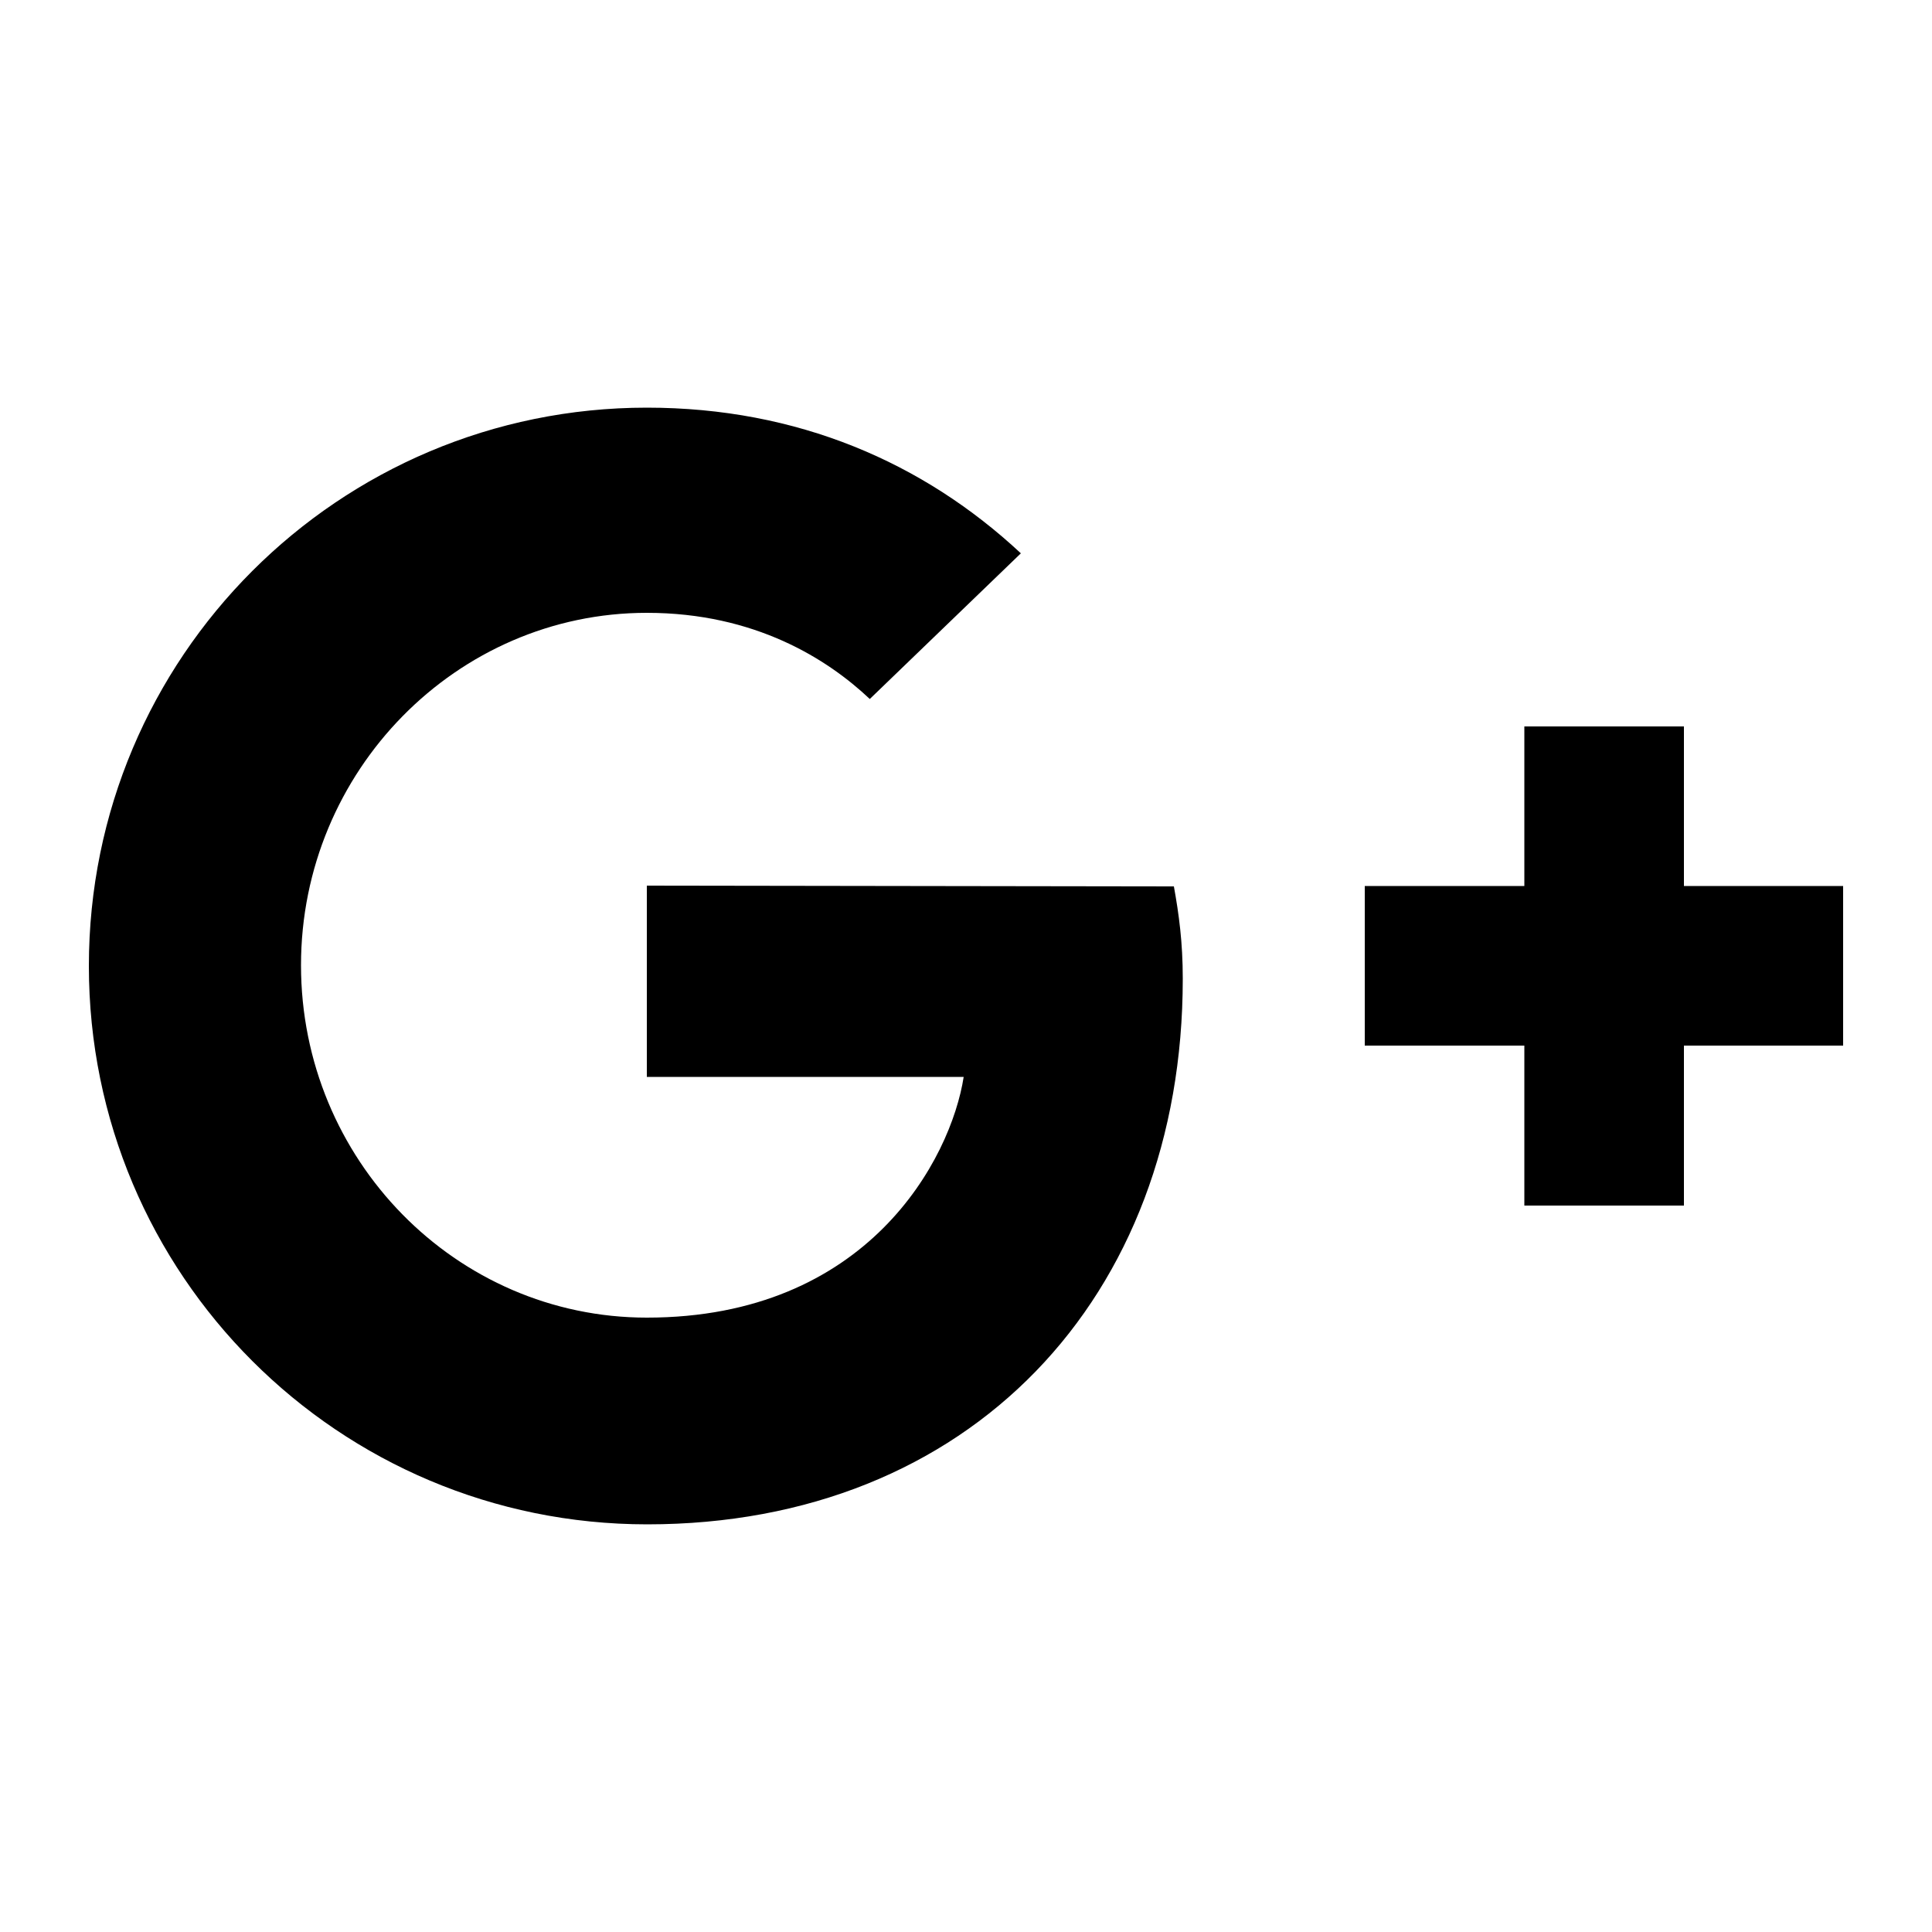
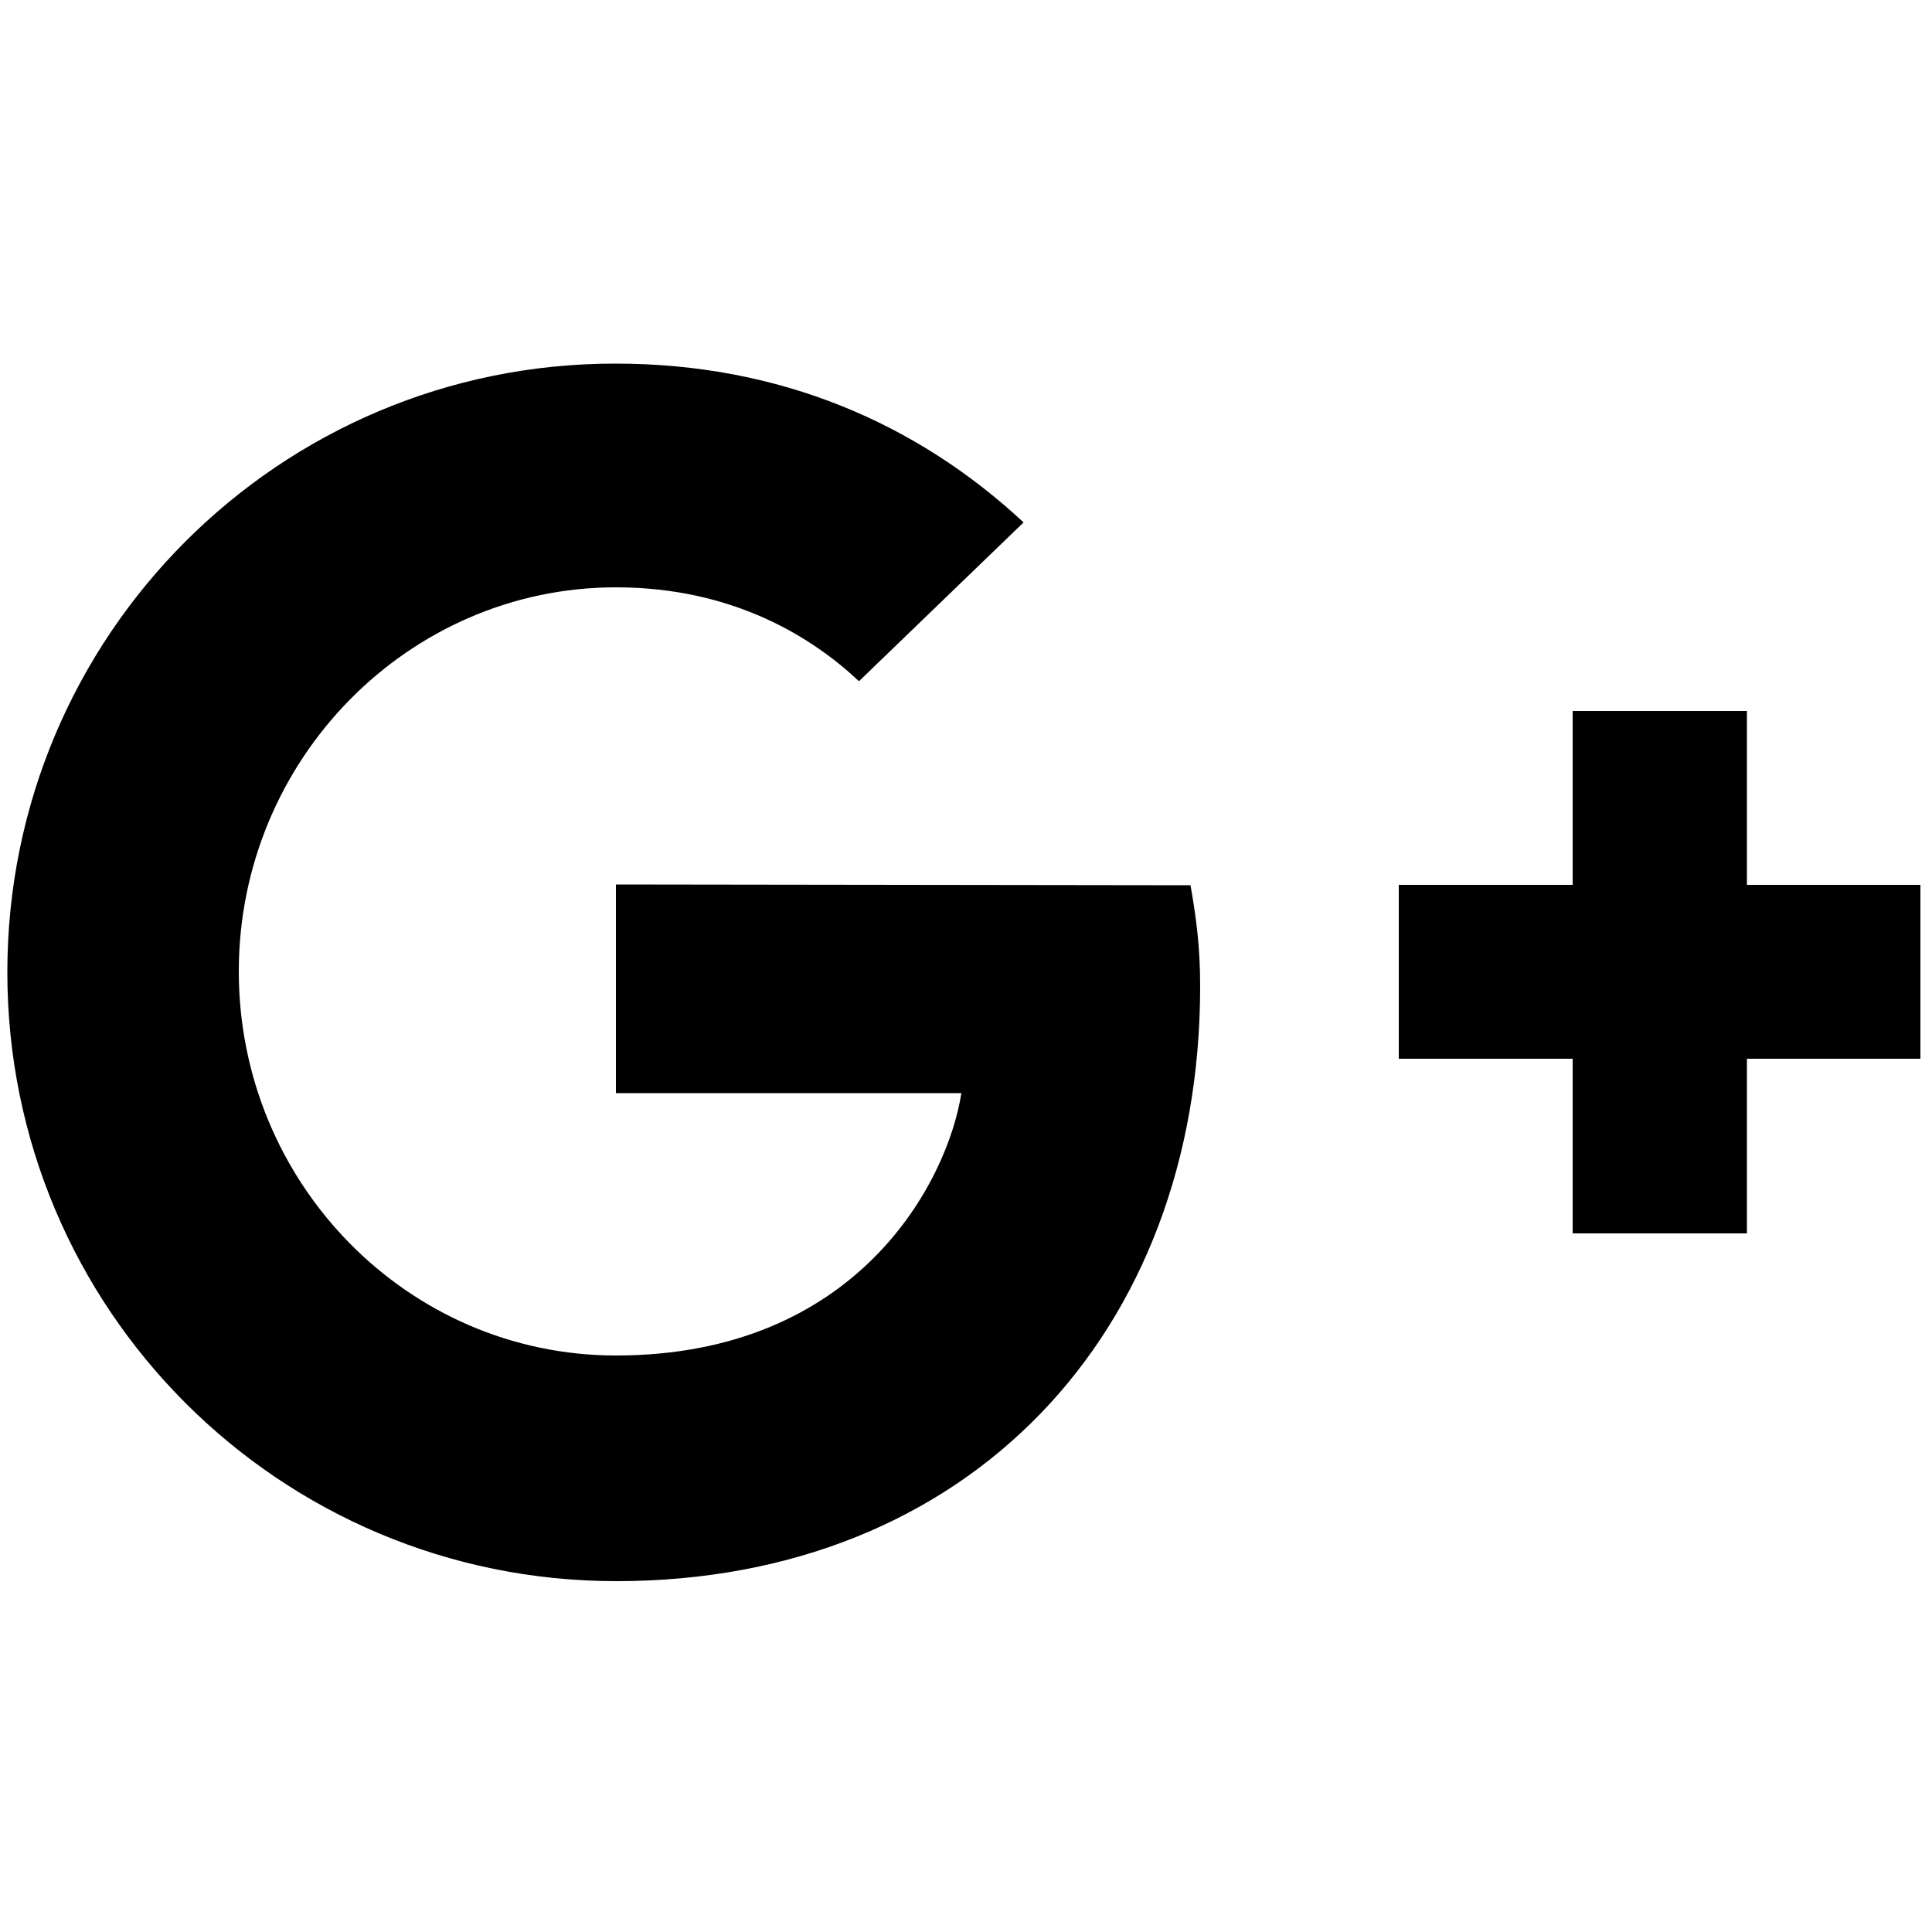
- <svg xmlns="http://www.w3.org/2000/svg" version="1.1" id="Layer_1" x="0px" y="0px" viewBox="237 -238 500 500" style="enable-background:new 237 -238 500 500;" xml:space="preserve">
+ <svg xmlns="http://www.w3.org/2000/svg" version="1.1" id="Layer_1" x="0px" y="0px" viewBox="0 0 500 500" style="enable-background:new 0 0 500 500;" xml:space="preserve">
  <g>
    <g>
-       <path d="M404.4-8.8v49.5h82c-3.3,21.2-24.8,62.3-82,62.3c-49.4,0-89.5-40.9-89.5-91.2s40.3-91.2,89.5-91.2c28,0,46.8,12,57.7,22.3    l39.1-37.7c-25.2-23.5-57.8-37.7-96.8-37.7C324.6-132.5,260-67.9,260,12s64.6,144.5,144.5,144.5c83.4,0,138.6-58.6,138.6-141.2    c0-9.5-1-16.7-2.3-23.9L404.4-8.8L404.4-8.8L404.4-8.8z" />
+       <path d="M159.4,228.9v54h89.4c-3.6,23.1-27,67.9-89.4,67.9c-53.9,0-97.6-44.6-97.6-99.4s43.9-99.4,97.6-99.4    c30.5,0,51,13.1,62.9,24.3l42.6-41.1c-27.5-25.6-63-41.1-105.6-41.1C72.4,94,1.9,164.4,1.9,251.6s70.4,157.6,157.6,157.6    c90.9,0,151.1-63.9,151.1-154c0-10.4-1.1-18.2-2.5-26.1L159.4,228.9L159.4,228.9L159.4,228.9z" />
    </g>
-     <polygon points="714,-8.7 672.8,-8.7 672.8,-50 631.5,-50 631.5,-8.7 590.2,-8.7 590.2,32.6 631.5,32.6 631.5,74 672.8,74    672.8,32.6 714,32.6  " />
+     <polygon points="497,229 452.1,229 452.1,184 407,184 407,229 362,229 362,274 407,274 407,319.2 452.1,319.2 452.1,274 497,274     " />
  </g>
</svg>
